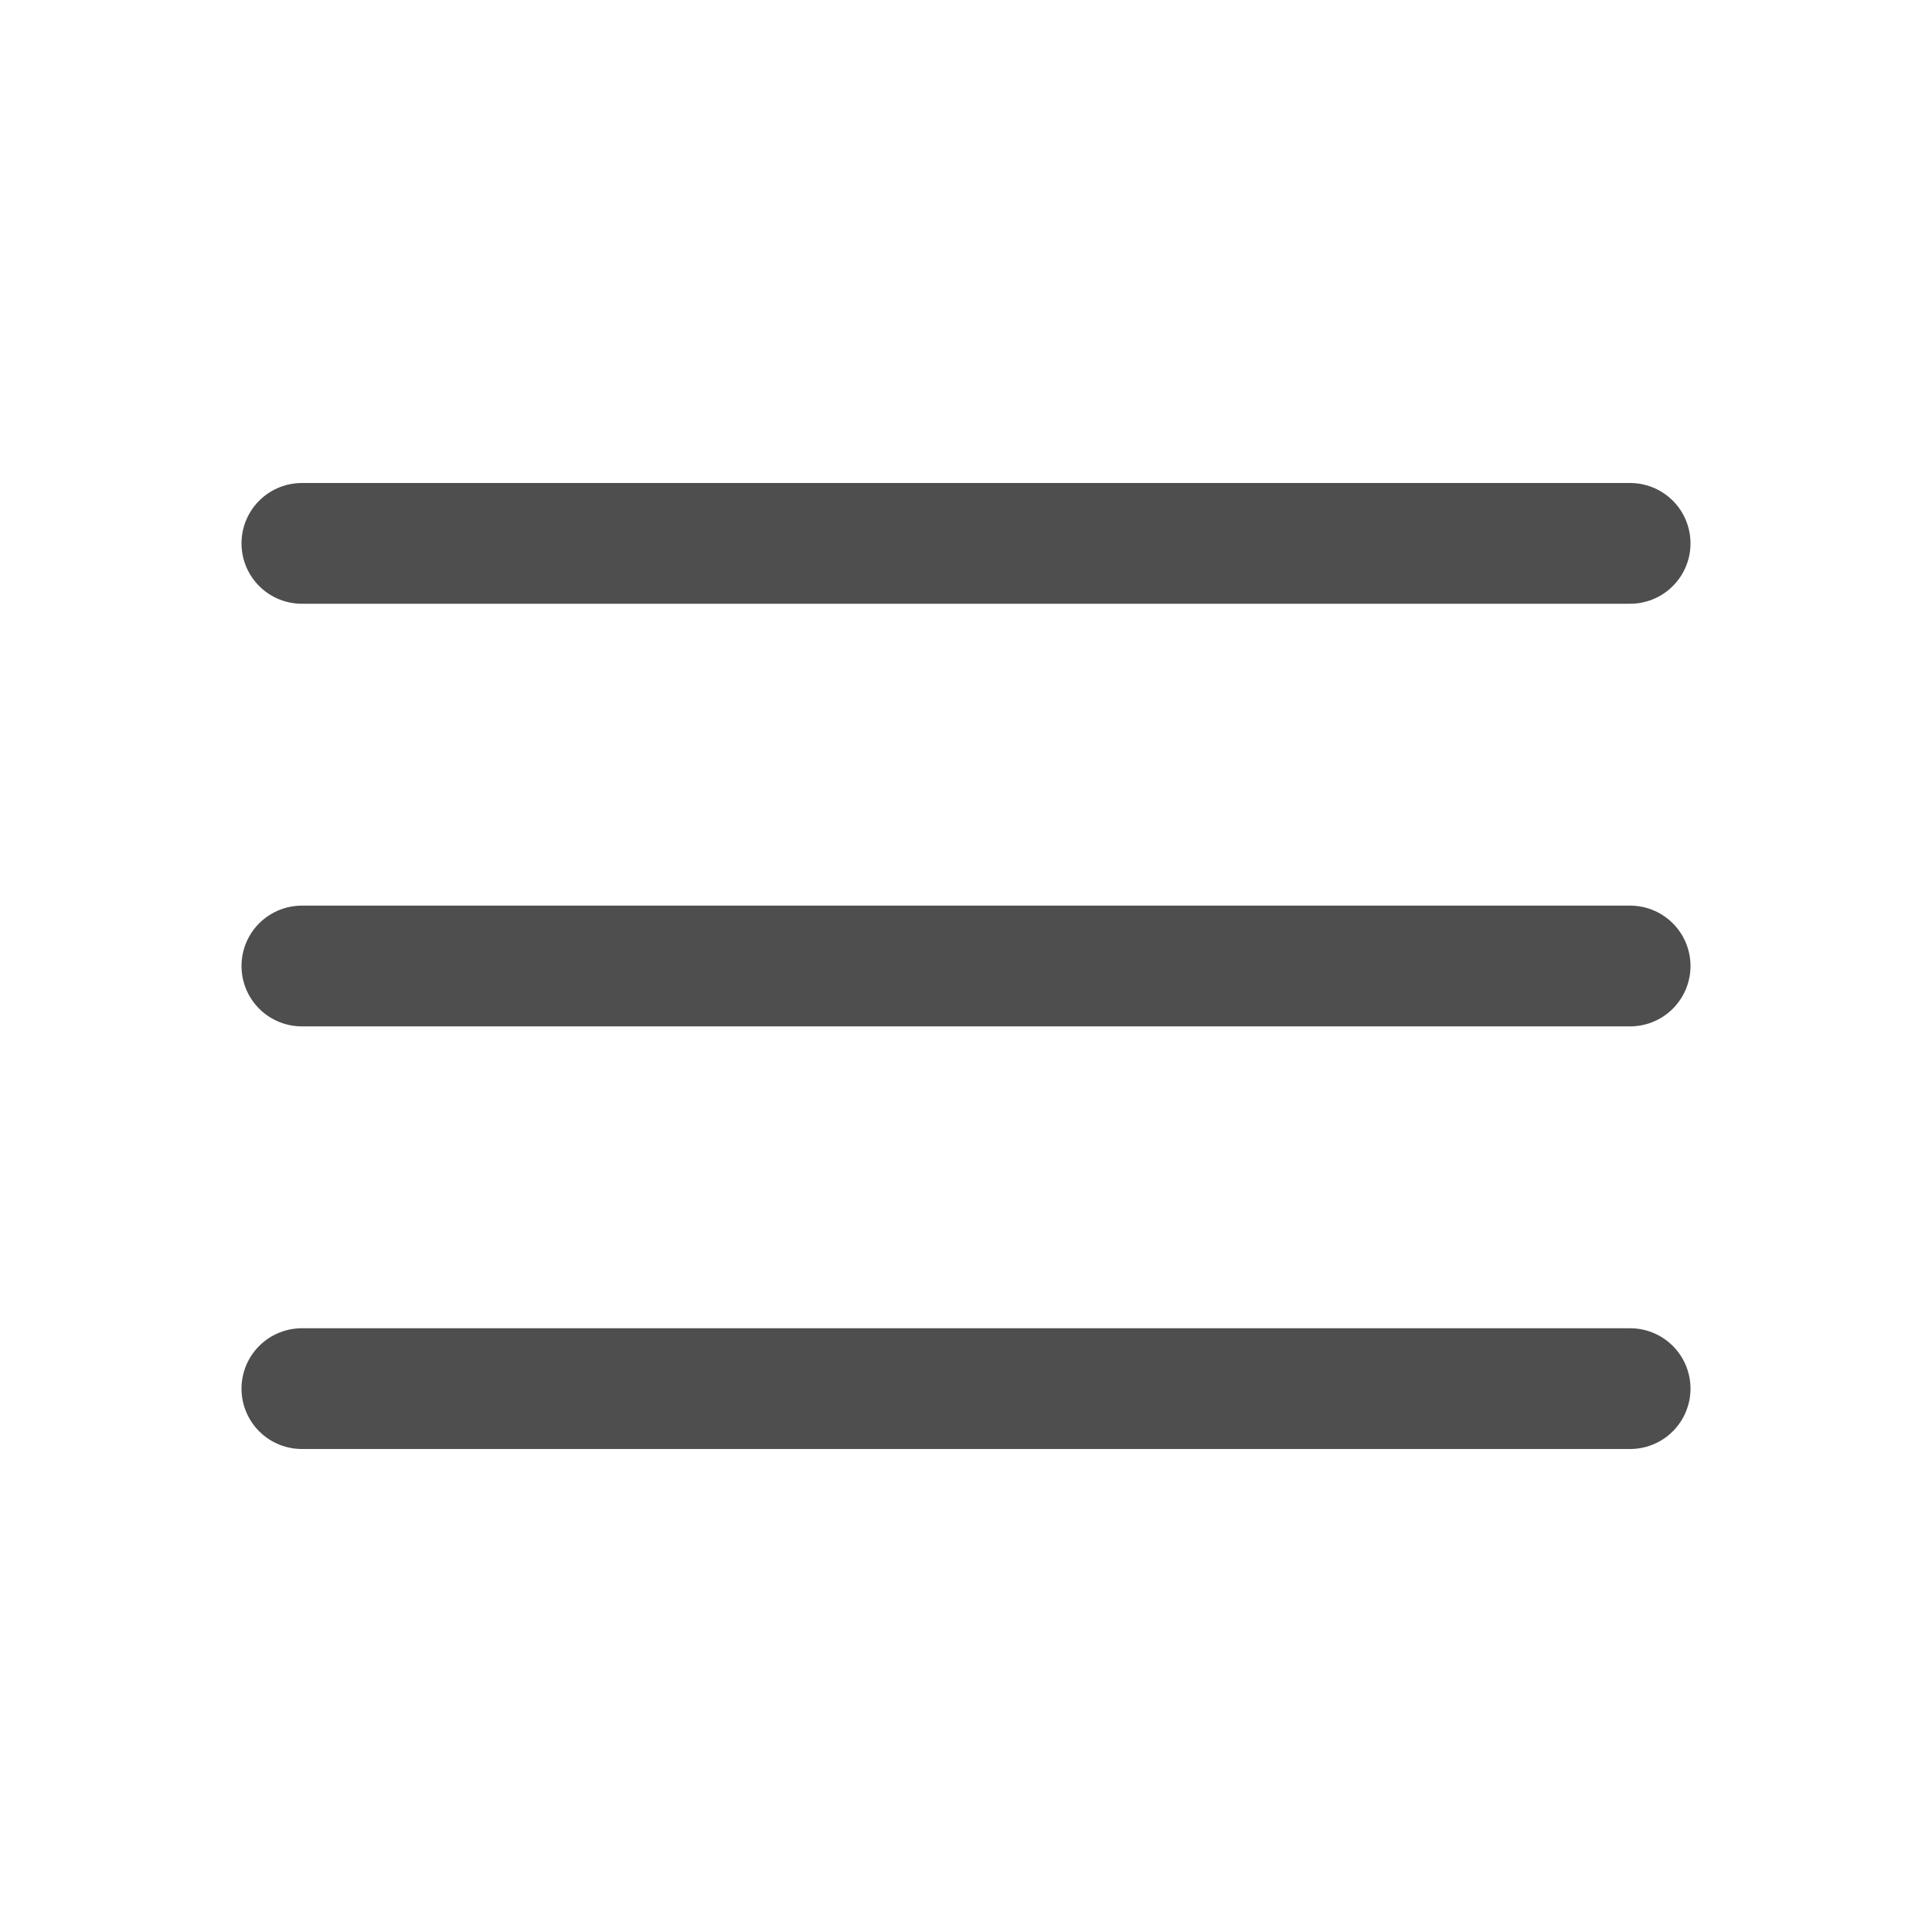
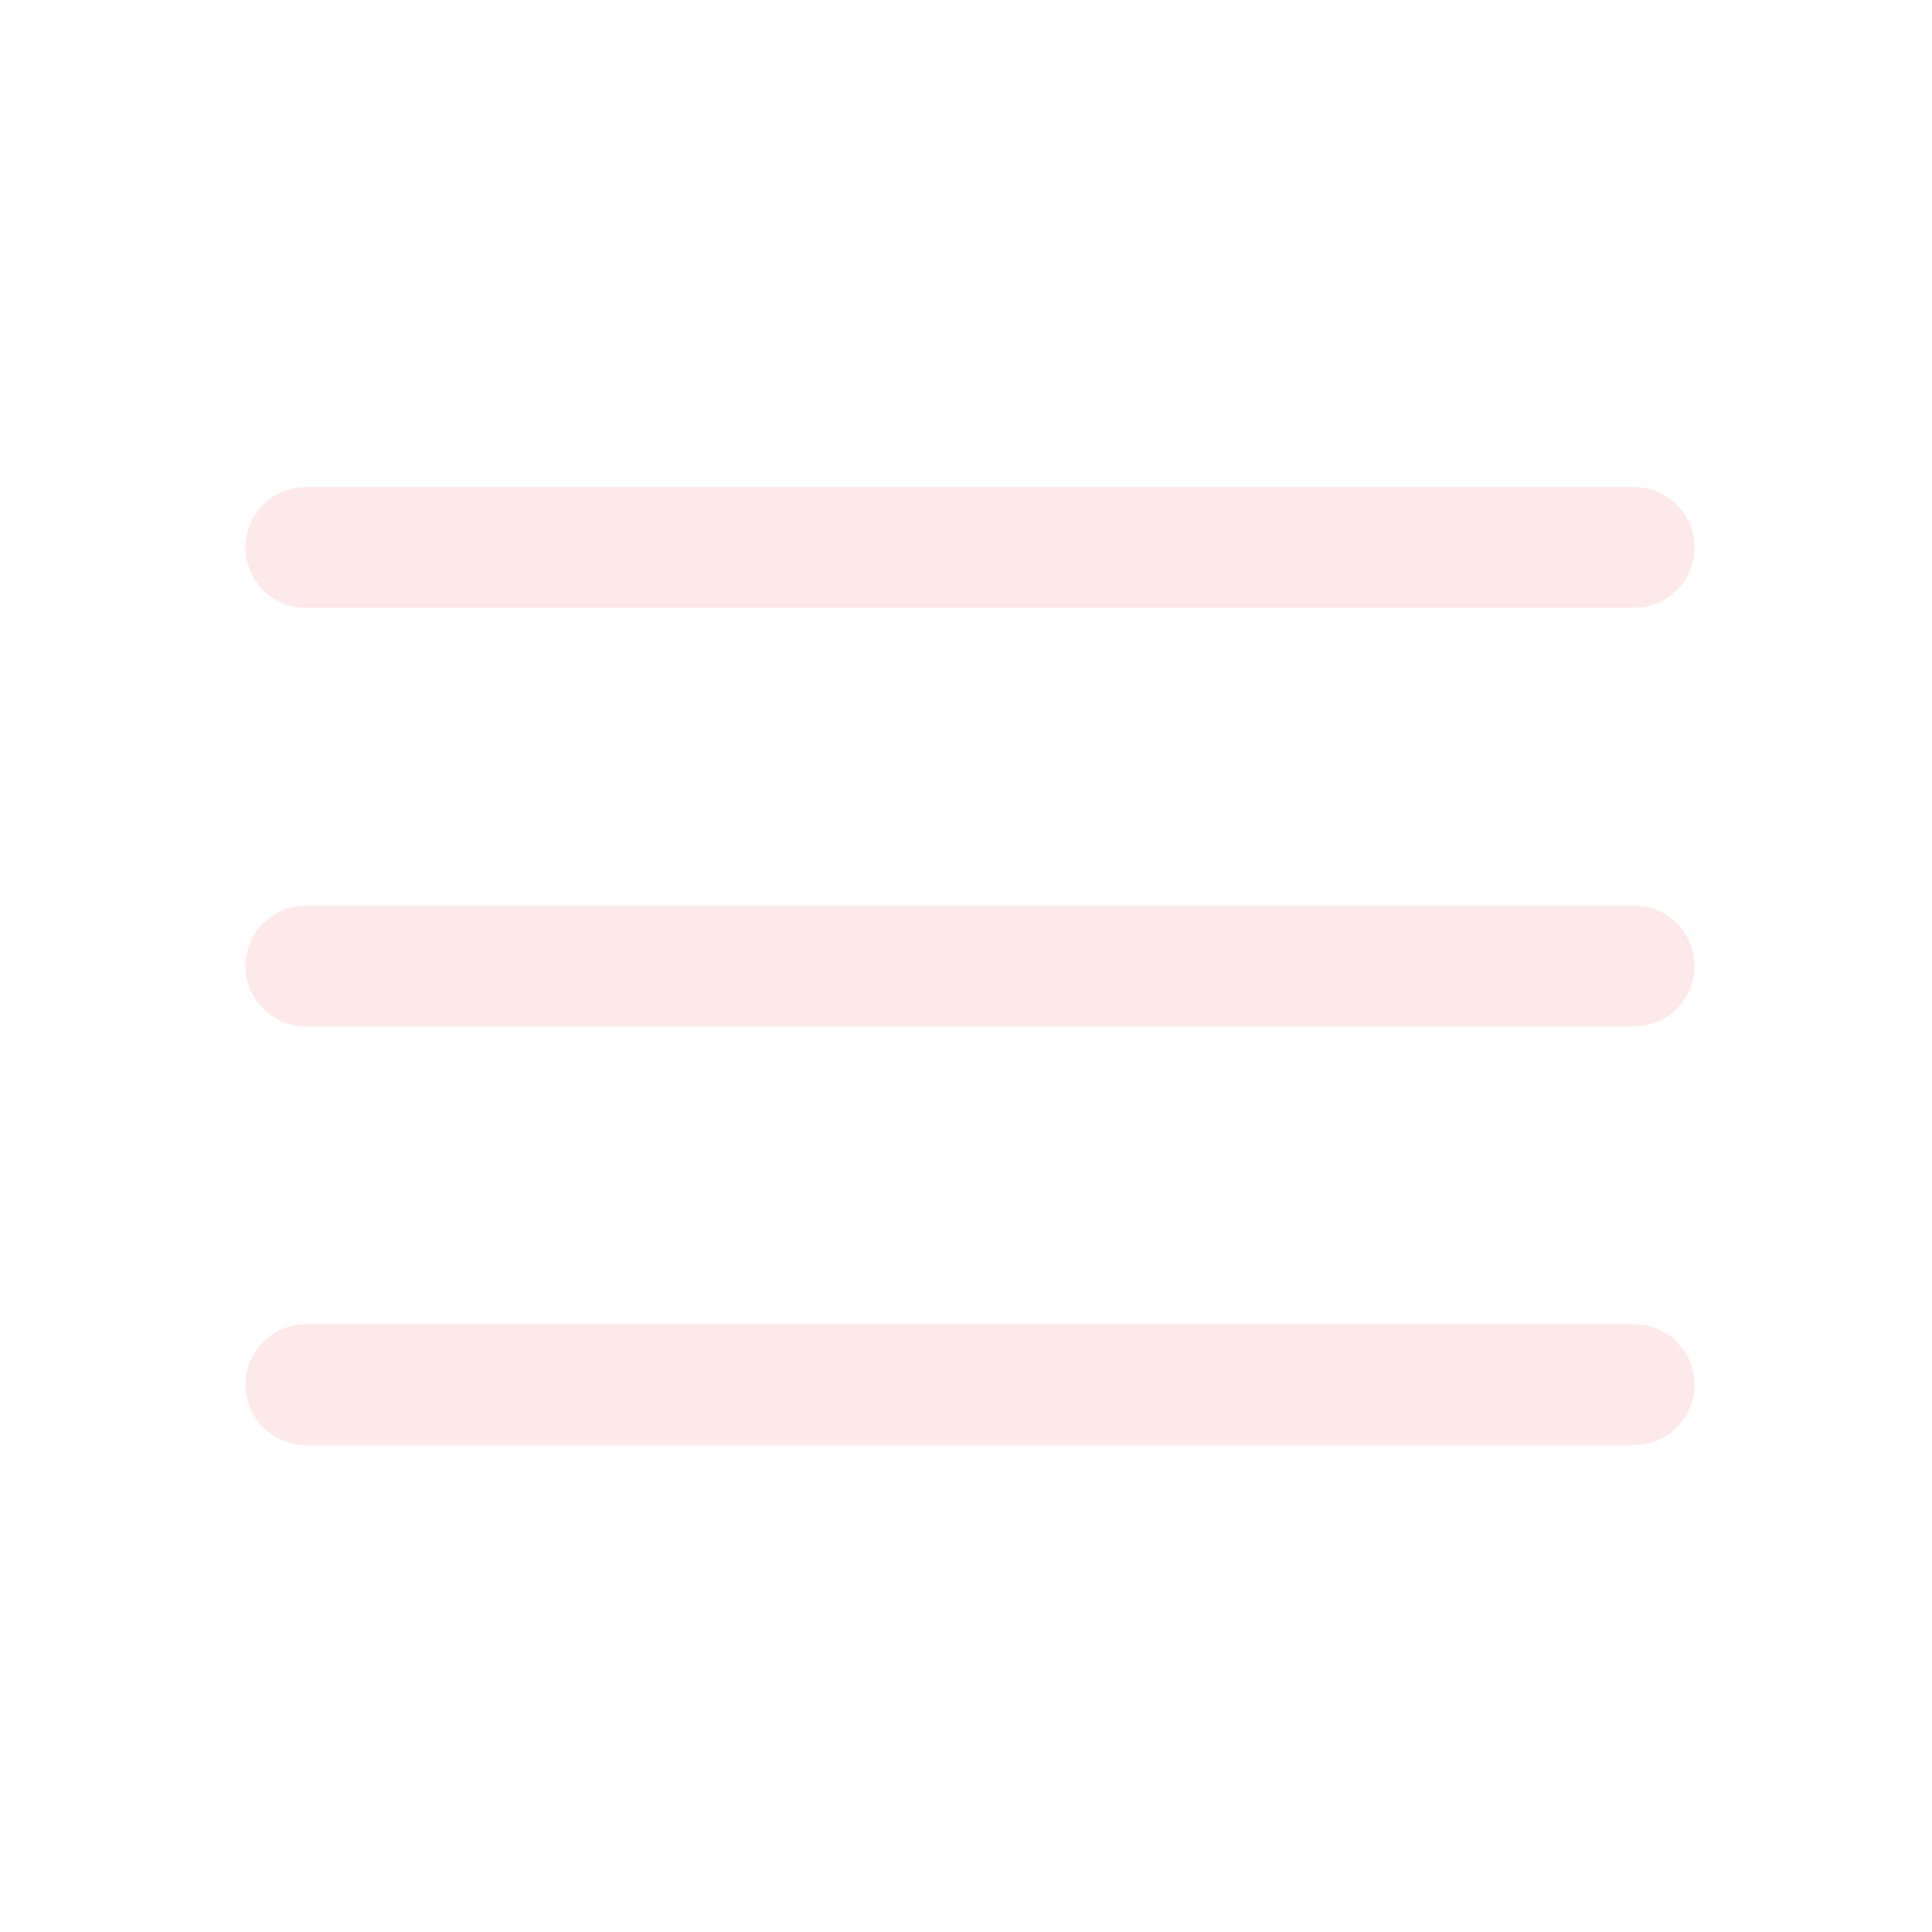
- <svg xmlns="http://www.w3.org/2000/svg" fill="#4E4E4E" viewBox="0 0 24 24" stroke-width="1.5" stroke="#4E4E4E" class="w-6 h-6">
-   <path stroke-linecap="round" stroke-linejoin="round" d="M3.75 6.75h16.5M3.75 12h16.5m-16.5 5.25h16.5" />
+ <svg xmlns="http://www.w3.org/2000/svg" version="1.1" id="Layer_1" x="0px" y="0px" viewBox="0 0 24 24" style="enable-background:new 0 0 24 24;" xml:space="preserve">
+   <style type="text/css">
+ 	.st0{fill:none;stroke:#FDE9E9;stroke-width:1.5;stroke-linecap:round;stroke-linejoin:round;}
+ </style>
+   <path class="st0" d="M3.8,6.8h16.5 M3.8,12h16.5 M3.8,17.2h16.5" />
</svg>
